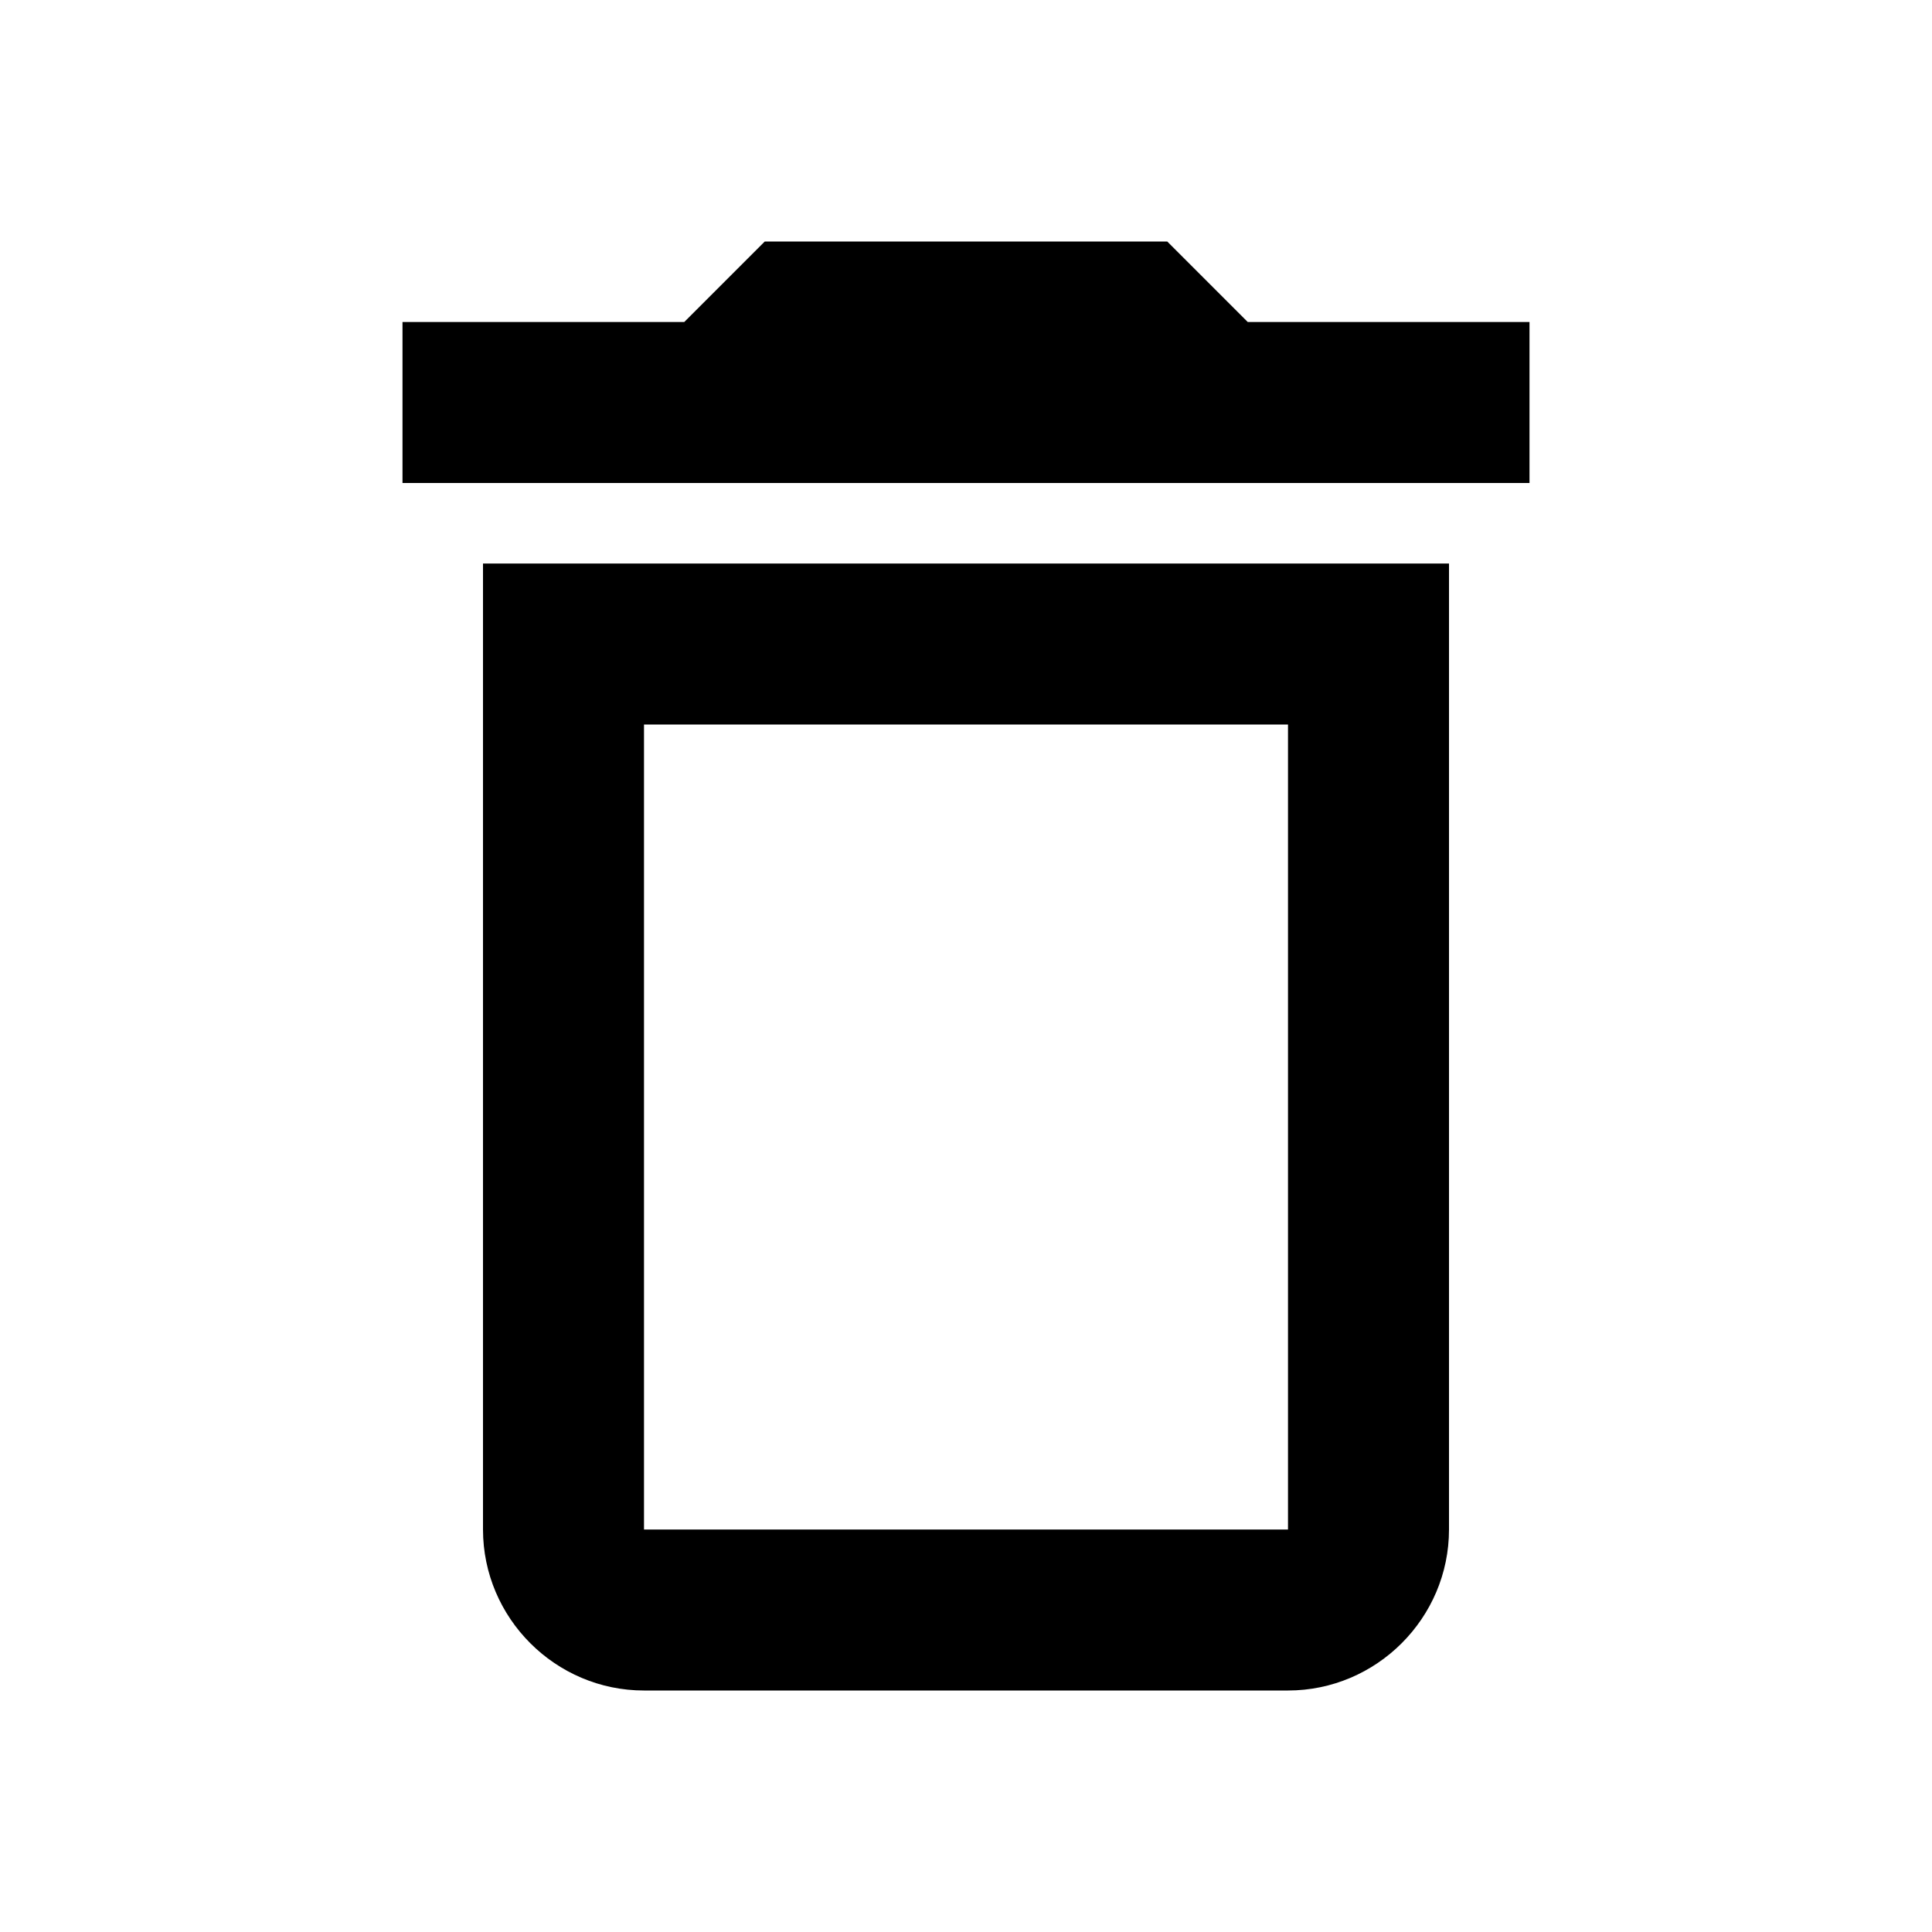
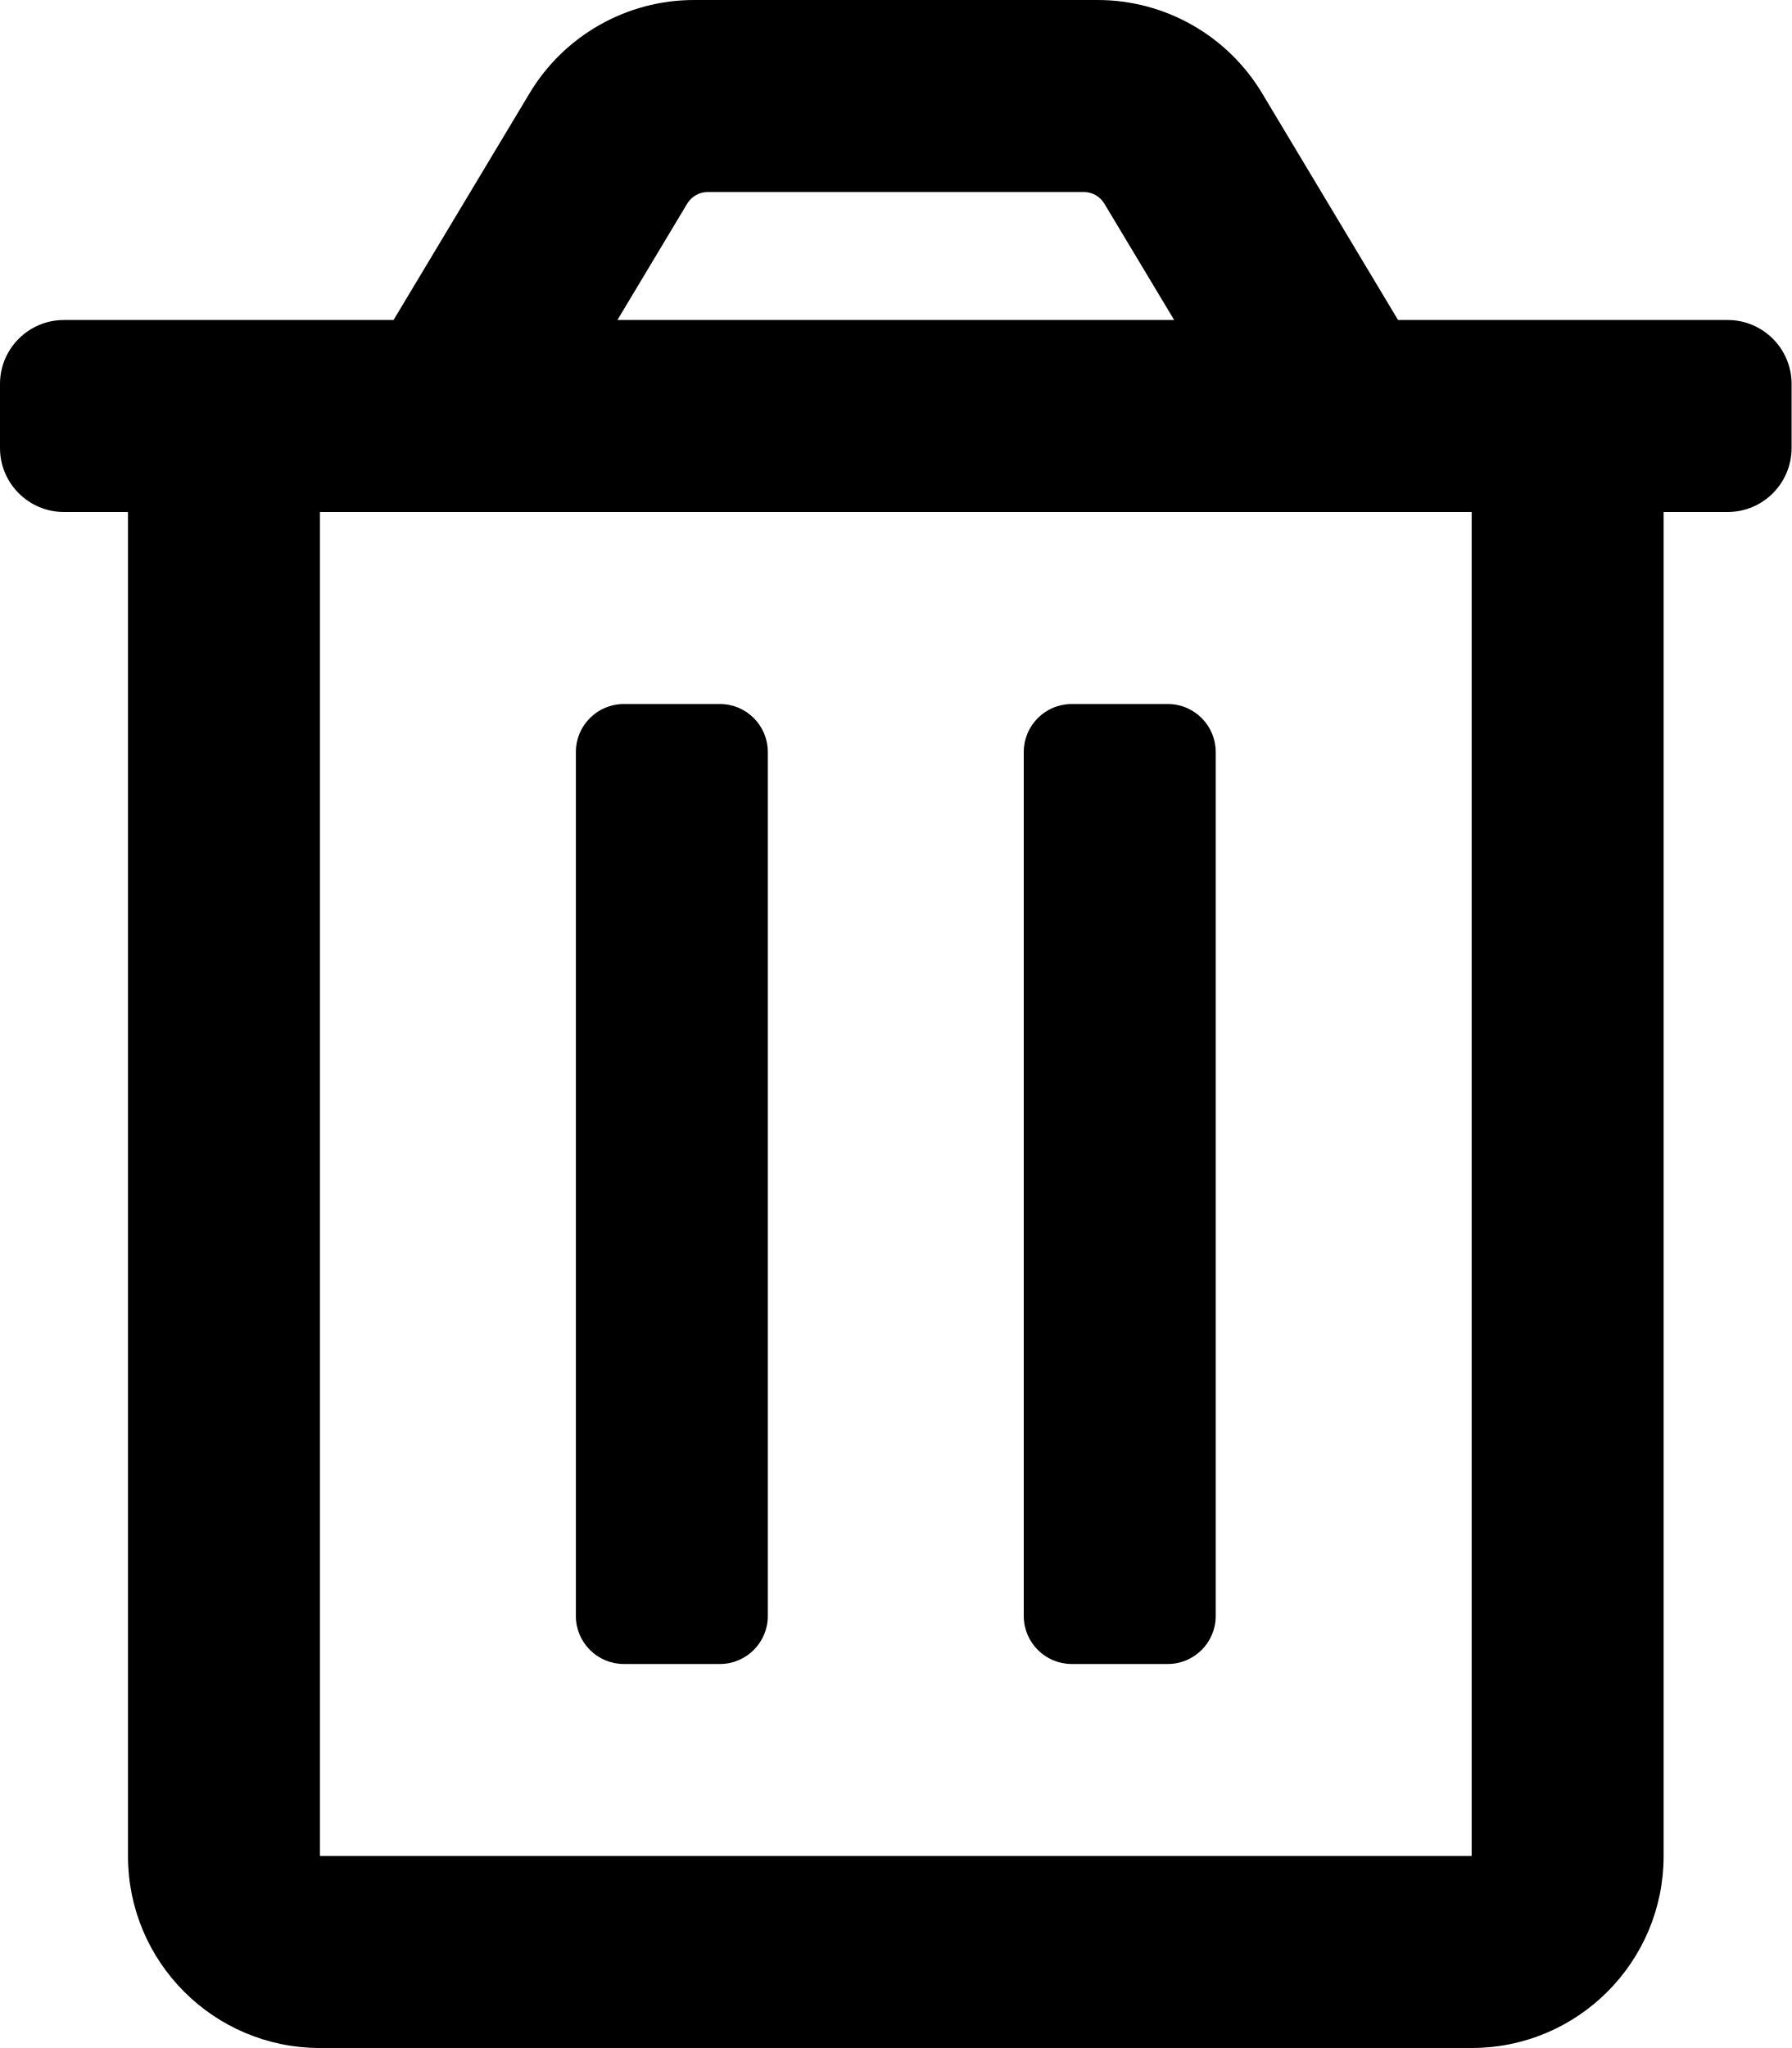
- <svg xmlns="http://www.w3.org/2000/svg" height="24px" viewBox="0 0 24 24" width="24px" fill="#000000">
-   <path d="M0 0h24v24H0V0z" fill="none" />
-   <path d="M16 9v10H8V9h8m-1.5-6h-5l-1 1H5v2h14V4h-3.5l-1-1zM18 7H6v12c0 1.1.9 2 2 2h8c1.1 0 2-.9 2-2V7z" />
+ <svg xmlns="http://www.w3.org/2000/svg" viewBox="0 0 448 512">
+   <path d="M268 416h24a12 12 0 0 0 12-12V188a12 12 0 0 0-12-12h-24a12 12 0 0 0-12 12v216a12 12 0 0 0 12 12zM432 80h-82.41l-34-56.7A48 48 0 0 0 274.41 0H173.59a48 48 0 0 0-41.16 23.3L98.41 80H16A16 16 0 0 0 0 96v16a16 16 0 0 0 16 16h16v336a48 48 0 0 0 48 48h288a48 48 0 0 0 48-48V128h16a16 16 0 0 0 16-16V96a16 16 0 0 0-16-16zM171.84 50.91A6 6 0 0 1 177 48h94a6 6 0 0 1 5.15 2.91L293.61 80H154.39zM368 464H80V128h288zm-212-48h24a12 12 0 0 0 12-12V188a12 12 0 0 0-12-12h-24a12 12 0 0 0-12 12v216a12 12 0 0 0 12 12z" />
</svg>
